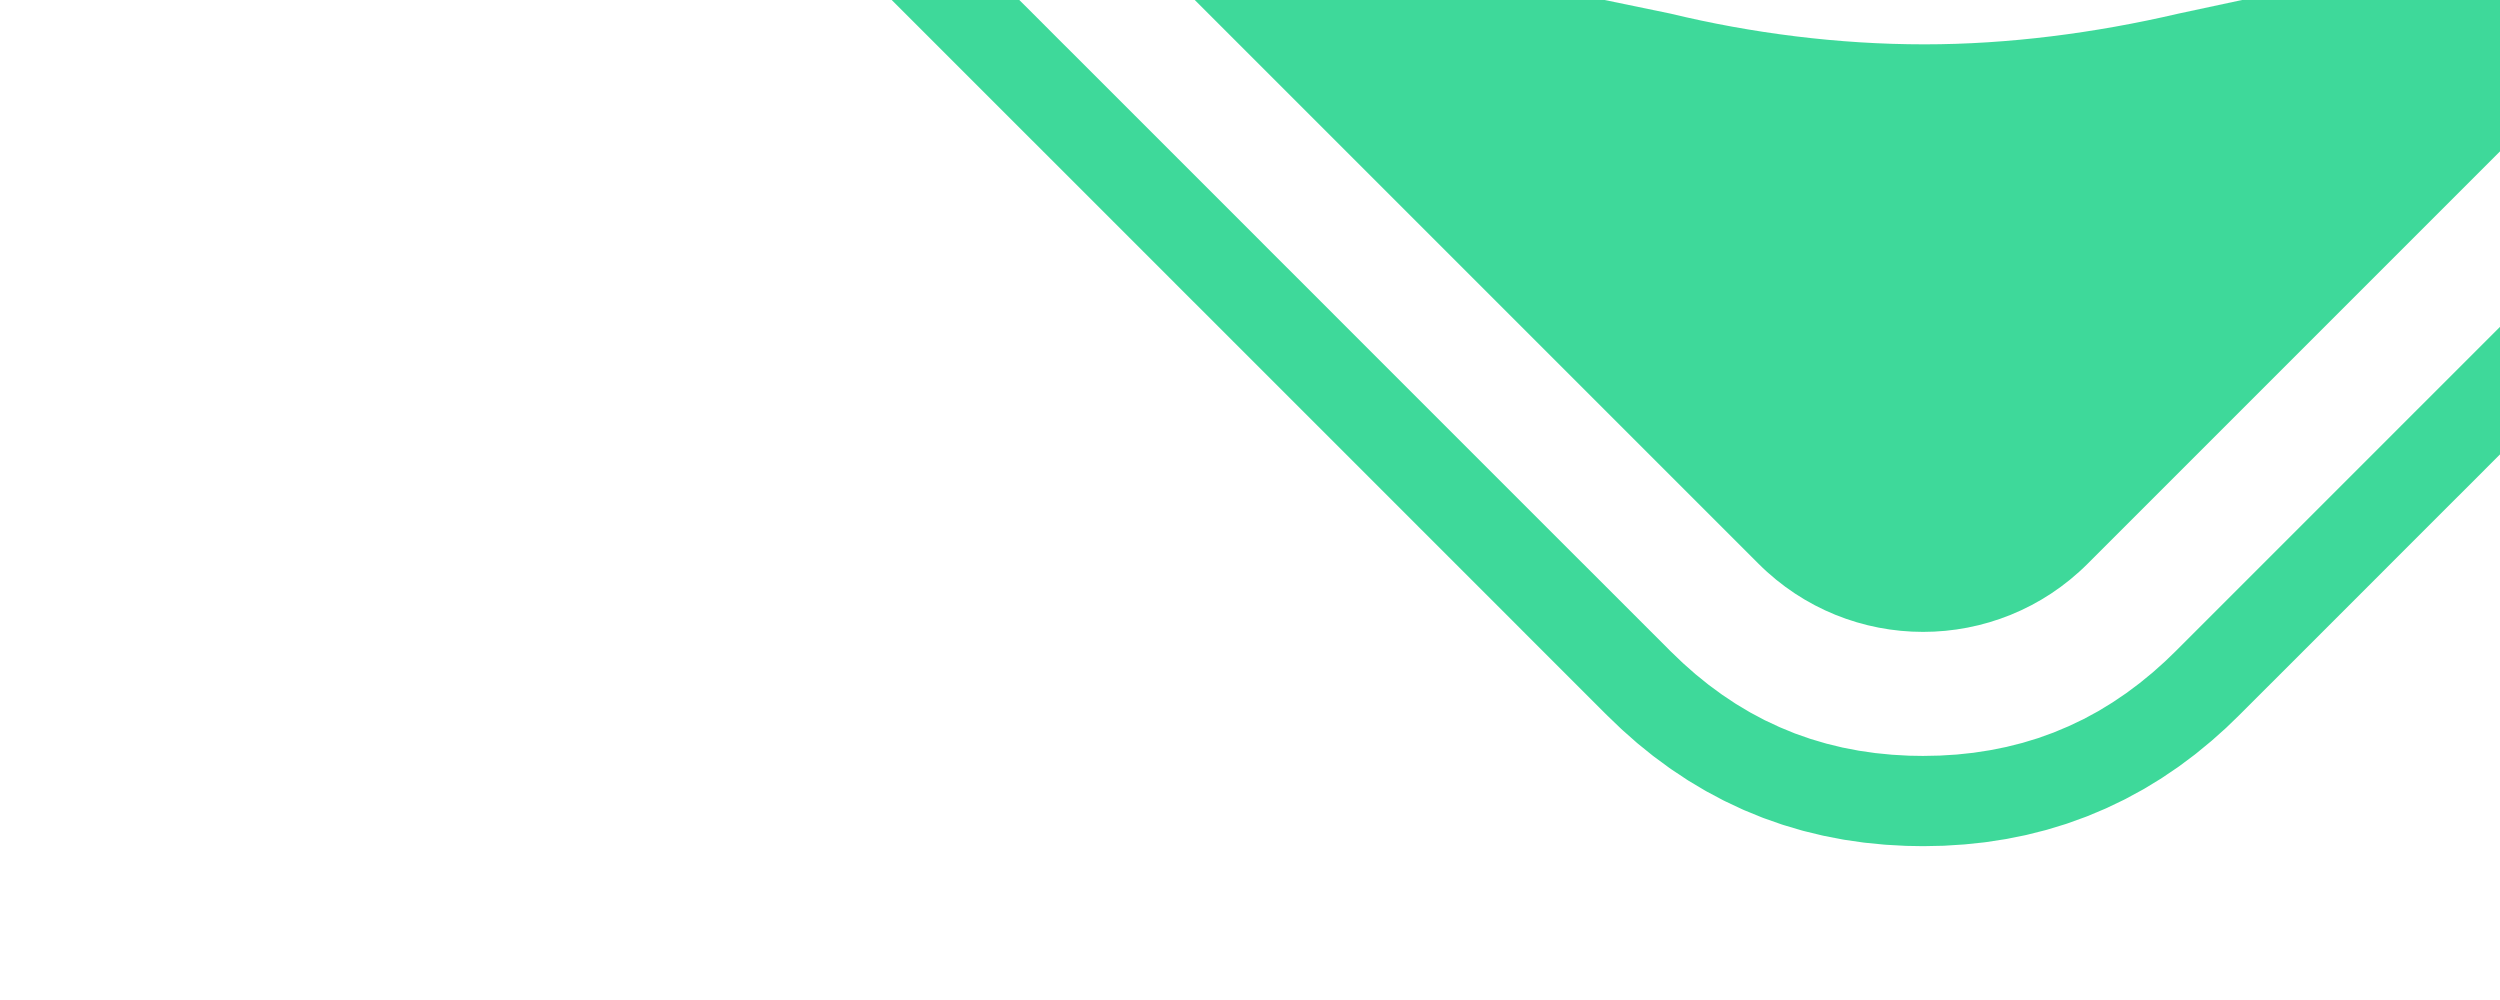
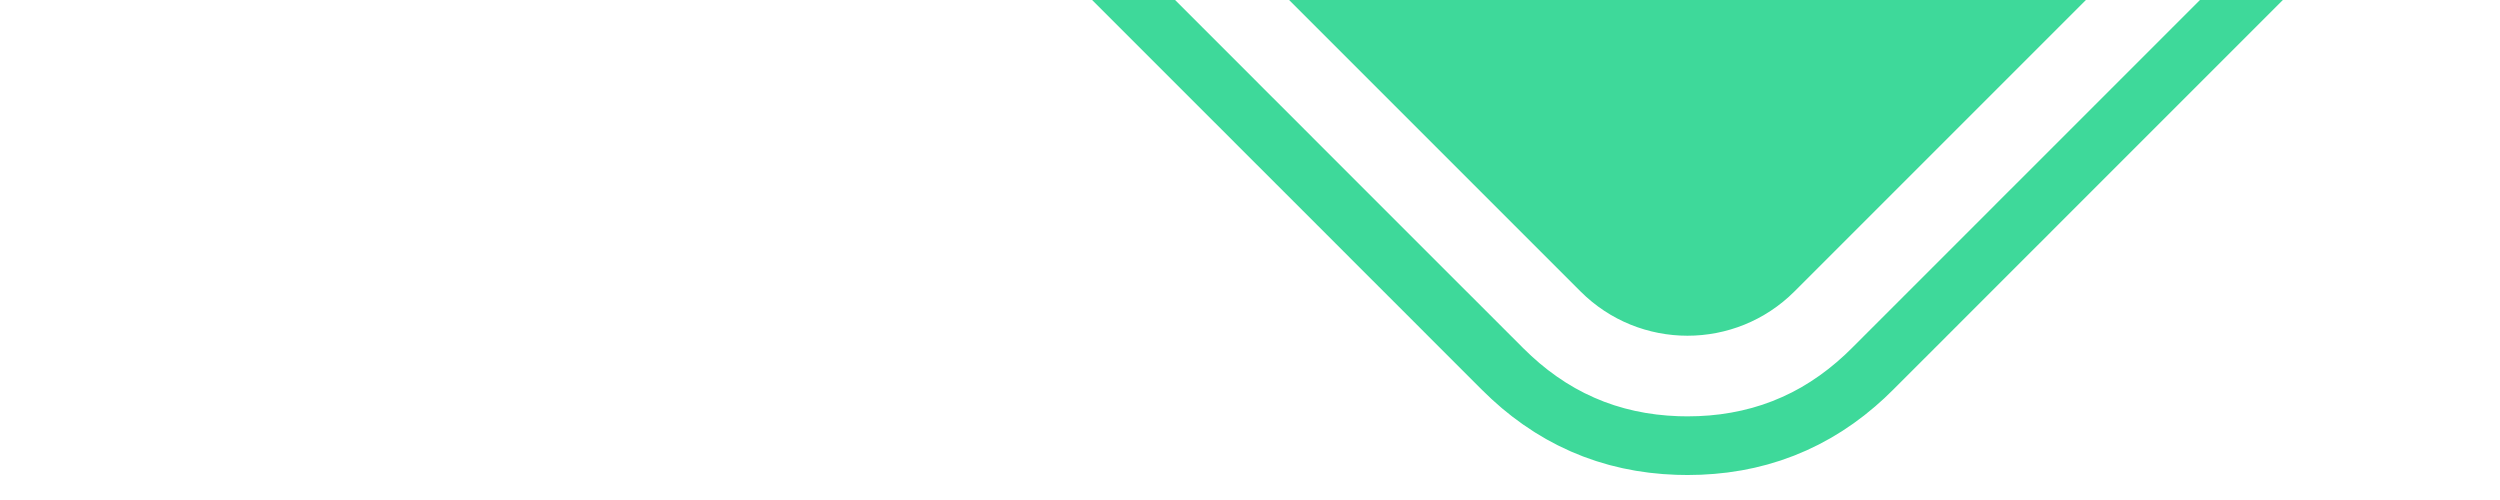
- <svg xmlns="http://www.w3.org/2000/svg" width="50" height="20" viewBox="0 0 65 20" fill="none">
+ <svg xmlns="http://www.w3.org/2000/svg" width="100" height="20" viewBox="0 0 65 20" fill="none">
  <path d="M7.344 -26.72C4.98 -29.084 4.98 -32.916 7.344 -35.28L45.72 -73.656C48.084 -76.019 51.916 -76.019 54.28 -73.656L92.656 -35.28C95.019 -32.916 95.019 -29.084 92.656 -26.72L54.28 11.656C51.916 14.02 48.084 14.02 45.72 11.656L7.344 -26.72ZM24.072 -45.599C23.187 -43.977 22.45 -42.355 21.86 -40.659L27.021 -38.889C27.464 -40.217 28.127 -41.617 28.865 -42.871C29.823 -44.567 31.003 -46.189 32.404 -47.664V-40.29L21.418 -22.594L21.86 -21.341C23.998 -15.221 28.127 -9.839 33.657 -6.299L37.86 -3.498V-19.793H32.404V-14.336C30.266 -16.548 28.643 -19.129 27.464 -21.931L37.86 -38.742V-58.502L33.657 -55.774C29.676 -53.194 26.358 -49.654 24.072 -45.599ZM56.64 -2.646L58.671 -3.081V-33.703H46.698V-54.529C48.875 -54.819 51.125 -54.819 53.302 -54.529V-40.234H58.671V-58.883L56.64 -59.391C52.286 -60.407 47.714 -60.407 43.433 -59.391L41.329 -58.883V-28.333H53.302V-7.507C51.125 -7.145 48.875 -7.145 46.698 -7.507V-21.802H41.329V-3.081L43.433 -2.646C45.537 -2.138 47.787 -1.847 50.036 -1.847C52.213 -1.847 54.463 -2.138 56.64 -2.646ZM78.582 -39.406L78.14 -40.659C76.076 -46.779 71.873 -52.161 66.343 -55.774L62.14 -58.502V-42.207H67.596V-47.664C69.734 -45.452 71.43 -42.871 72.536 -40.069L62.14 -23.258V-3.498L66.343 -6.3C70.324 -8.806 73.642 -12.346 75.928 -16.475C76.813 -18.023 77.624 -19.645 78.14 -21.341L72.979 -23.111C72.536 -21.783 71.947 -20.383 71.209 -19.129C70.177 -17.433 68.997 -15.811 67.596 -14.336V-21.71L78.582 -39.406ZM99.991 -30.526L99.964 -30.038C99.963 -30.021 99.962 -30.004 99.96 -29.987L99.912 -29.501C99.911 -29.484 99.908 -29.466 99.906 -29.449L99.836 -28.966C99.833 -28.948 99.83 -28.93 99.827 -28.912L99.734 -28.432C99.731 -28.414 99.727 -28.395 99.722 -28.377L99.607 -27.903C99.602 -27.884 99.597 -27.865 99.592 -27.847L99.453 -27.379C99.447 -27.36 99.442 -27.341 99.435 -27.323L99.273 -26.862C99.266 -26.844 99.259 -26.825 99.252 -26.807L99.067 -26.355C99.059 -26.337 99.052 -26.319 99.043 -26.301L98.836 -25.859C98.827 -25.841 98.818 -25.824 98.809 -25.806L98.58 -25.375C98.571 -25.358 98.561 -25.342 98.551 -25.325L98.301 -24.906C98.291 -24.89 98.281 -24.874 98.27 -24.858L98 -24.451C97.99 -24.436 97.979 -24.421 97.969 -24.406L97.679 -24.013C97.669 -23.999 97.658 -23.985 97.647 -23.971L97.34 -23.591C97.329 -23.578 97.318 -23.565 97.307 -23.552L96.984 -23.186C96.973 -23.174 96.962 -23.162 96.95 -23.15L96.612 -22.797L96.198 -22.383L95.853 -22.038L89.638 -15.823L86.876 -13.061L86.531 -12.716L86.185 -12.371L85.84 -12.025L85.495 -11.68L85.15 -11.335L84.804 -10.99L84.459 -10.644L84.114 -10.299L82.388 -8.573L78.935 -5.12L78.59 -4.775L66.16 7.654L64.779 9.035L64.434 9.381L64.089 9.726L63.743 10.071L59.946 13.869L58.219 15.595L57.91 15.894C57.9 15.905 57.889 15.915 57.878 15.925L57.514 16.25C57.501 16.262 57.488 16.273 57.475 16.283L57.098 16.593C57.084 16.604 57.07 16.615 57.056 16.626L56.665 16.918C56.65 16.929 56.635 16.939 56.62 16.95L56.216 17.223C56.2 17.234 56.184 17.244 56.168 17.254L55.751 17.508C55.735 17.518 55.718 17.527 55.701 17.536L55.272 17.769C55.255 17.779 55.237 17.788 55.219 17.796L54.779 18.007C54.762 18.016 54.744 18.024 54.725 18.031L54.275 18.22C54.257 18.228 54.238 18.235 54.22 18.241L53.761 18.407C53.742 18.414 53.724 18.42 53.705 18.426L53.238 18.568C53.219 18.574 53.201 18.579 53.182 18.584L52.709 18.703C52.69 18.708 52.672 18.712 52.653 18.716L52.175 18.812C52.157 18.815 52.139 18.819 52.12 18.821L51.638 18.895C51.62 18.897 51.602 18.9 51.585 18.902L51.099 18.953C51.082 18.955 51.065 18.956 51.048 18.957L50.561 18.988C50.545 18.989 50.528 18.989 50.512 18.99L50.024 19C50.009 19 49.995 19 49.98 19L49.57 18.993C49.556 18.992 49.541 18.992 49.526 18.991L49.038 18.964C49.021 18.963 49.004 18.962 48.987 18.96L48.502 18.912C48.484 18.91 48.466 18.908 48.449 18.906L47.966 18.836C47.947 18.833 47.929 18.83 47.912 18.827L47.432 18.734C47.414 18.731 47.395 18.727 47.377 18.722L46.903 18.607C46.884 18.602 46.865 18.597 46.847 18.592L46.379 18.453C46.36 18.447 46.341 18.441 46.323 18.435L45.862 18.273C45.844 18.266 45.825 18.259 45.807 18.252L45.355 18.067C45.337 18.059 45.319 18.052 45.301 18.043L44.859 17.835C44.841 17.827 44.824 17.818 44.806 17.809L44.376 17.58C44.358 17.571 44.342 17.561 44.325 17.551L43.906 17.301C43.89 17.291 43.874 17.281 43.858 17.27L43.452 17C43.436 16.99 43.421 16.979 43.406 16.968L43.013 16.679C42.999 16.669 42.985 16.658 42.971 16.647L42.591 16.34C42.578 16.329 42.565 16.318 42.552 16.307L42.186 15.983C42.174 15.973 42.161 15.962 42.15 15.95L41.798 15.612L41.728 15.543L39.657 13.472L39.312 13.126L36.895 10.71L35.169 8.983L32.061 5.876L31.371 5.185L31.025 4.84L28.954 2.769L26.192 0.007L25.846 -0.339L25.501 -0.684L25.156 -1.029L24.811 -1.374L23.775 -2.41L23.084 -3.101L22.739 -3.446L21.013 -5.172L19.287 -6.899L16.87 -9.316L16.179 -10.006L15.834 -10.351L12.727 -13.459L12.381 -13.804L12.036 -14.149L11.691 -14.494L9.274 -16.911L7.893 -18.292L7.548 -18.638L6.512 -19.673L3.405 -22.781L3.106 -23.09C3.095 -23.1 3.085 -23.111 3.075 -23.122L2.75 -23.486C2.738 -23.499 2.727 -23.512 2.717 -23.525L2.407 -23.902C2.396 -23.916 2.385 -23.93 2.374 -23.944L2.082 -24.335C2.071 -24.35 2.061 -24.365 2.05 -24.38L1.777 -24.784C1.766 -24.8 1.756 -24.816 1.746 -24.832L1.493 -25.249C1.482 -25.265 1.473 -25.282 1.464 -25.299L1.231 -25.728C1.221 -25.745 1.212 -25.763 1.204 -25.78L0.993 -26.221C0.984 -26.238 0.976 -26.256 0.969 -26.274L0.78 -26.725C0.772 -26.743 0.765 -26.762 0.759 -26.78L0.593 -27.239C0.586 -27.258 0.58 -27.276 0.574 -27.295L0.432 -27.762C0.426 -27.781 0.421 -27.799 0.416 -27.818L0.297 -28.291C0.292 -28.31 0.288 -28.328 0.284 -28.347L0.188 -28.825C0.185 -28.843 0.182 -28.861 0.179 -28.88L0.105 -29.362C0.103 -29.38 0.1 -29.398 0.098 -29.415L0.047 -29.901C0.045 -29.918 0.044 -29.935 0.043 -29.952L0.012 -30.439C0.011 -30.455 0.011 -30.472 0.01 -30.488L0 -30.976C-4.21167e-05 -30.991 -0 -31.005 0 -31.02L0.007 -31.43C0.007 -31.445 0.008 -31.459 0.009 -31.474L0.036 -31.962C0.037 -31.979 0.038 -31.996 0.04 -32.013L0.088 -32.498C0.089 -32.516 0.092 -32.534 0.094 -32.551L0.164 -33.034C0.167 -33.053 0.17 -33.071 0.173 -33.088L0.266 -33.568C0.269 -33.586 0.273 -33.605 0.278 -33.623L0.393 -34.097C0.398 -34.116 0.403 -34.135 0.408 -34.153L0.547 -34.621C0.553 -34.64 0.559 -34.659 0.565 -34.677L0.727 -35.138C0.734 -35.156 0.741 -35.175 0.748 -35.193L0.933 -35.645C0.941 -35.663 0.949 -35.681 0.957 -35.699L1.164 -36.141C1.173 -36.159 1.182 -36.176 1.191 -36.194L1.42 -36.624C1.429 -36.642 1.439 -36.658 1.449 -36.675L1.699 -37.094C1.709 -37.11 1.719 -37.126 1.73 -37.142L2 -37.548C2.01 -37.564 2.021 -37.579 2.032 -37.594L2.321 -37.987C2.331 -38.001 2.342 -38.015 2.353 -38.029L2.66 -38.409C2.671 -38.422 2.682 -38.435 2.693 -38.448L3.017 -38.814C3.027 -38.826 3.038 -38.838 3.05 -38.85L3.388 -39.202L3.457 -39.272L4.147 -39.962L6.909 -42.724L8.636 -44.45L8.981 -44.796L13.124 -48.939L14.16 -49.975L15.541 -51.356L18.994 -54.808L19.339 -55.154L20.72 -56.535L22.446 -58.261L22.791 -58.606L24.863 -60.678L27.97 -63.785L28.316 -64.13L28.661 -64.475L30.387 -66.202L31.078 -66.892L32.113 -67.928L36.947 -72.762L37.638 -73.452L40.745 -76.56L41.781 -77.595L42.089 -77.894C42.1 -77.904 42.111 -77.915 42.122 -77.925L42.486 -78.25C42.499 -78.262 42.512 -78.273 42.525 -78.283L42.902 -78.593C42.916 -78.604 42.93 -78.615 42.944 -78.626L43.335 -78.918C43.35 -78.929 43.365 -78.939 43.38 -78.95L43.784 -79.223C43.8 -79.234 43.816 -79.244 43.832 -79.254L44.249 -79.507C44.265 -79.518 44.282 -79.527 44.299 -79.536L44.728 -79.769C44.745 -79.779 44.763 -79.787 44.78 -79.796L45.221 -80.007C45.238 -80.016 45.256 -80.024 45.275 -80.031L45.725 -80.22C45.743 -80.228 45.761 -80.235 45.78 -80.241L46.239 -80.407C46.258 -80.414 46.276 -80.42 46.295 -80.426L46.762 -80.568C46.781 -80.574 46.799 -80.579 46.818 -80.584L47.291 -80.703C47.31 -80.708 47.328 -80.712 47.347 -80.716L47.825 -80.812C47.843 -80.815 47.861 -80.819 47.88 -80.821L48.362 -80.895C48.38 -80.897 48.398 -80.9 48.415 -80.902L48.901 -80.953C48.918 -80.955 48.935 -80.956 48.952 -80.957L49.439 -80.988C49.455 -80.989 49.472 -80.99 49.488 -80.99L49.976 -81C49.991 -81 50.005 -81 50.02 -81L50.429 -80.993C50.444 -80.993 50.459 -80.992 50.474 -80.991L50.962 -80.964C50.979 -80.963 50.996 -80.962 51.013 -80.96L51.499 -80.912C51.516 -80.91 51.534 -80.908 51.551 -80.906L52.034 -80.836C52.052 -80.833 52.071 -80.83 52.089 -80.827L52.568 -80.734C52.586 -80.731 52.605 -80.727 52.623 -80.722L53.097 -80.607C53.116 -80.602 53.135 -80.597 53.153 -80.592L53.621 -80.453C53.64 -80.447 53.659 -80.441 53.677 -80.435L54.138 -80.273C54.156 -80.266 54.175 -80.259 54.193 -80.252L54.645 -80.067C54.663 -80.059 54.681 -80.052 54.699 -80.043L55.141 -79.835C55.159 -79.827 55.176 -79.818 55.194 -79.809L55.624 -79.58C55.642 -79.57 55.658 -79.561 55.675 -79.551L56.094 -79.301C56.11 -79.291 56.126 -79.281 56.142 -79.27L56.548 -79C56.564 -78.99 56.579 -78.979 56.594 -78.968L56.987 -78.679C57.001 -78.669 57.016 -78.658 57.029 -78.647L57.409 -78.34C57.422 -78.329 57.435 -78.318 57.448 -78.307L57.814 -77.983C57.826 -77.973 57.838 -77.962 57.85 -77.95L58.203 -77.612L58.962 -76.853L59.998 -75.817L63.105 -72.71L63.45 -72.364L64.486 -71.329L66.213 -69.602L66.558 -69.257L67.594 -68.221L68.629 -67.185L68.975 -66.84L69.32 -66.495L71.046 -64.769L71.392 -64.423L71.737 -64.078L72.427 -63.388L75.535 -60.28L75.88 -59.935L78.987 -56.828L82.095 -53.72L82.44 -53.375L82.785 -53.03L83.13 -52.684L83.821 -51.994L86.928 -48.887L88.654 -47.16L89 -46.815L90.381 -45.434L91.071 -44.743L94.524 -41.291L96.596 -39.219L96.894 -38.911C96.905 -38.9 96.915 -38.889 96.925 -38.878L97.25 -38.514C97.262 -38.501 97.273 -38.488 97.284 -38.475L97.593 -38.098C97.604 -38.084 97.615 -38.07 97.626 -38.056L97.918 -37.665C97.929 -37.65 97.939 -37.635 97.95 -37.62L98.223 -37.216C98.234 -37.2 98.244 -37.184 98.254 -37.168L98.508 -36.751C98.518 -36.735 98.527 -36.718 98.536 -36.701L98.769 -36.272C98.779 -36.255 98.788 -36.237 98.796 -36.22L99.007 -35.779C99.016 -35.762 99.024 -35.744 99.031 -35.725L99.22 -35.275C99.228 -35.257 99.235 -35.239 99.242 -35.22L99.407 -34.761C99.414 -34.742 99.42 -34.724 99.426 -34.705L99.568 -34.238C99.574 -34.219 99.579 -34.201 99.584 -34.182L99.703 -33.709C99.708 -33.69 99.712 -33.672 99.716 -33.653L99.812 -33.175C99.815 -33.157 99.819 -33.139 99.821 -33.12L99.895 -32.638C99.897 -32.62 99.9 -32.602 99.902 -32.585L99.953 -32.099C99.955 -32.082 99.957 -32.065 99.958 -32.048L99.988 -31.561C99.989 -31.545 99.99 -31.528 99.99 -31.512L100 -31.024C100 -31.009 100 -30.995 100 -30.98L99.993 -30.57C99.993 -30.555 99.992 -30.541 99.991 -30.526ZM97.645 -31.44L97.618 -31.877L97.572 -32.31L97.506 -32.739L97.421 -33.163L97.316 -33.581L97.191 -33.992L97.045 -34.396L96.879 -34.792L96.694 -35.179L96.489 -35.556L96.264 -35.925L96.022 -36.283L95.762 -36.631L95.486 -36.968L95.192 -37.297L94.937 -37.561L92.865 -39.632L89.413 -43.085L89.067 -43.43L88.722 -43.775L87.341 -45.156L86.996 -45.502L85.269 -47.228L82.162 -50.335L81.472 -51.026L81.126 -51.371L80.781 -51.716L80.436 -52.062L77.328 -55.169L74.221 -58.276L73.876 -58.621L70.769 -61.729L70.078 -62.419L69.388 -63.11L67.661 -64.836L66.971 -65.527L66.28 -66.217L65.935 -66.562L64.899 -67.598L64.554 -67.943L63.173 -69.325L61.792 -70.706L61.447 -71.051L58.339 -74.158L57.303 -75.194L56.578 -75.92L56.243 -76.241L55.915 -76.531L55.576 -76.805L55.226 -77.062L54.866 -77.302L54.496 -77.523L54.117 -77.725L53.729 -77.907L53.332 -78.07L52.927 -78.212L52.514 -78.334L52.096 -78.436L51.671 -78.518L51.241 -78.58L50.807 -78.623L50.367 -78.648L50.002 -78.654L49.56 -78.645L49.123 -78.618L48.689 -78.572L48.261 -78.506L47.837 -78.421L47.419 -78.316L47.008 -78.191L46.604 -78.045L46.208 -77.879L45.821 -77.694L45.444 -77.488L45.075 -77.264L44.717 -77.022L44.369 -76.762L44.032 -76.486L43.703 -76.192L43.439 -75.937L42.404 -74.901L39.296 -71.793L38.606 -71.103L33.772 -66.269L32.736 -65.234L32.046 -64.543L30.32 -62.817L29.974 -62.471L29.629 -62.126L26.522 -59.019L24.45 -56.947L24.105 -56.602L22.378 -54.876L20.997 -53.495L20.652 -53.15L17.2 -49.697L15.819 -48.316L14.783 -47.28L10.64 -43.137L10.294 -42.792L8.568 -41.065L5.806 -38.303L5.116 -37.613L5.08 -37.578L4.759 -37.243L4.469 -36.915L4.195 -36.576L3.938 -36.226L3.698 -35.866L3.477 -35.496L3.275 -35.117L3.093 -34.728L2.93 -34.331L2.788 -33.927L2.666 -33.514L2.564 -33.096L2.482 -32.671L2.42 -32.241L2.377 -31.807L2.352 -31.367L2.346 -31.002L2.355 -30.56L2.382 -30.123L2.428 -29.689L2.494 -29.261L2.579 -28.837L2.684 -28.419L2.809 -28.008L2.955 -27.604L3.121 -27.208L3.307 -26.821L3.511 -26.443L3.736 -26.075L3.978 -25.717L4.238 -25.369L4.514 -25.032L4.808 -24.703L5.063 -24.439L8.171 -21.332L9.206 -20.296L9.552 -19.951L10.933 -18.57L13.35 -16.153L13.695 -15.808L14.04 -15.463L14.385 -15.117L17.493 -12.01L18.529 -10.974L20.945 -8.557L22.672 -6.831L24.398 -5.105L24.743 -4.759L25.434 -4.069L26.469 -3.033L26.815 -2.688L27.16 -2.343L27.505 -1.997L27.851 -1.652L30.613 1.11L32.684 3.181L33.029 3.527L33.72 4.217L36.827 7.325L38.553 9.051L40.97 11.468L41.316 11.813L43.387 13.884L43.422 13.92L43.757 14.241L44.085 14.531L44.424 14.805L44.774 15.062L45.134 15.302L45.504 15.523L45.883 15.725L46.272 15.907L46.668 16.07L47.073 16.212L47.486 16.334L47.904 16.436L48.329 16.518L48.759 16.58L49.193 16.623L49.633 16.648L49.998 16.654L50.44 16.645L50.877 16.618L51.31 16.572L51.739 16.506L52.163 16.421L52.581 16.316L52.992 16.191L53.396 16.045L53.791 15.879L54.179 15.694L54.557 15.489L54.925 15.264L55.283 15.022L55.631 14.762L55.968 14.486L56.297 14.192L56.561 13.937L61.74 8.758L62.085 8.413L62.43 8.067L62.775 7.722L63.121 7.377L64.502 5.996L76.931 -6.434L77.276 -6.779L80.729 -10.231L82.8 -12.303L83.146 -12.648L83.491 -12.993L83.836 -13.339L84.181 -13.684L84.527 -14.029L84.872 -14.375L85.217 -14.72L87.979 -17.482L90.051 -19.553L90.396 -19.899L94.194 -23.697L94.539 -24.042L94.92 -24.422L95.241 -24.757L95.531 -25.085L95.805 -25.424L96.062 -25.774L96.302 -26.134L96.523 -26.504L96.725 -26.883L96.907 -27.271L97.07 -27.668L97.212 -28.073L97.334 -28.485L97.436 -28.904L97.518 -29.329L97.581 -29.759L97.624 -30.193L97.648 -30.633L97.654 -30.998L97.645 -31.44Z" fill="#3ED99A" />
</svg>
